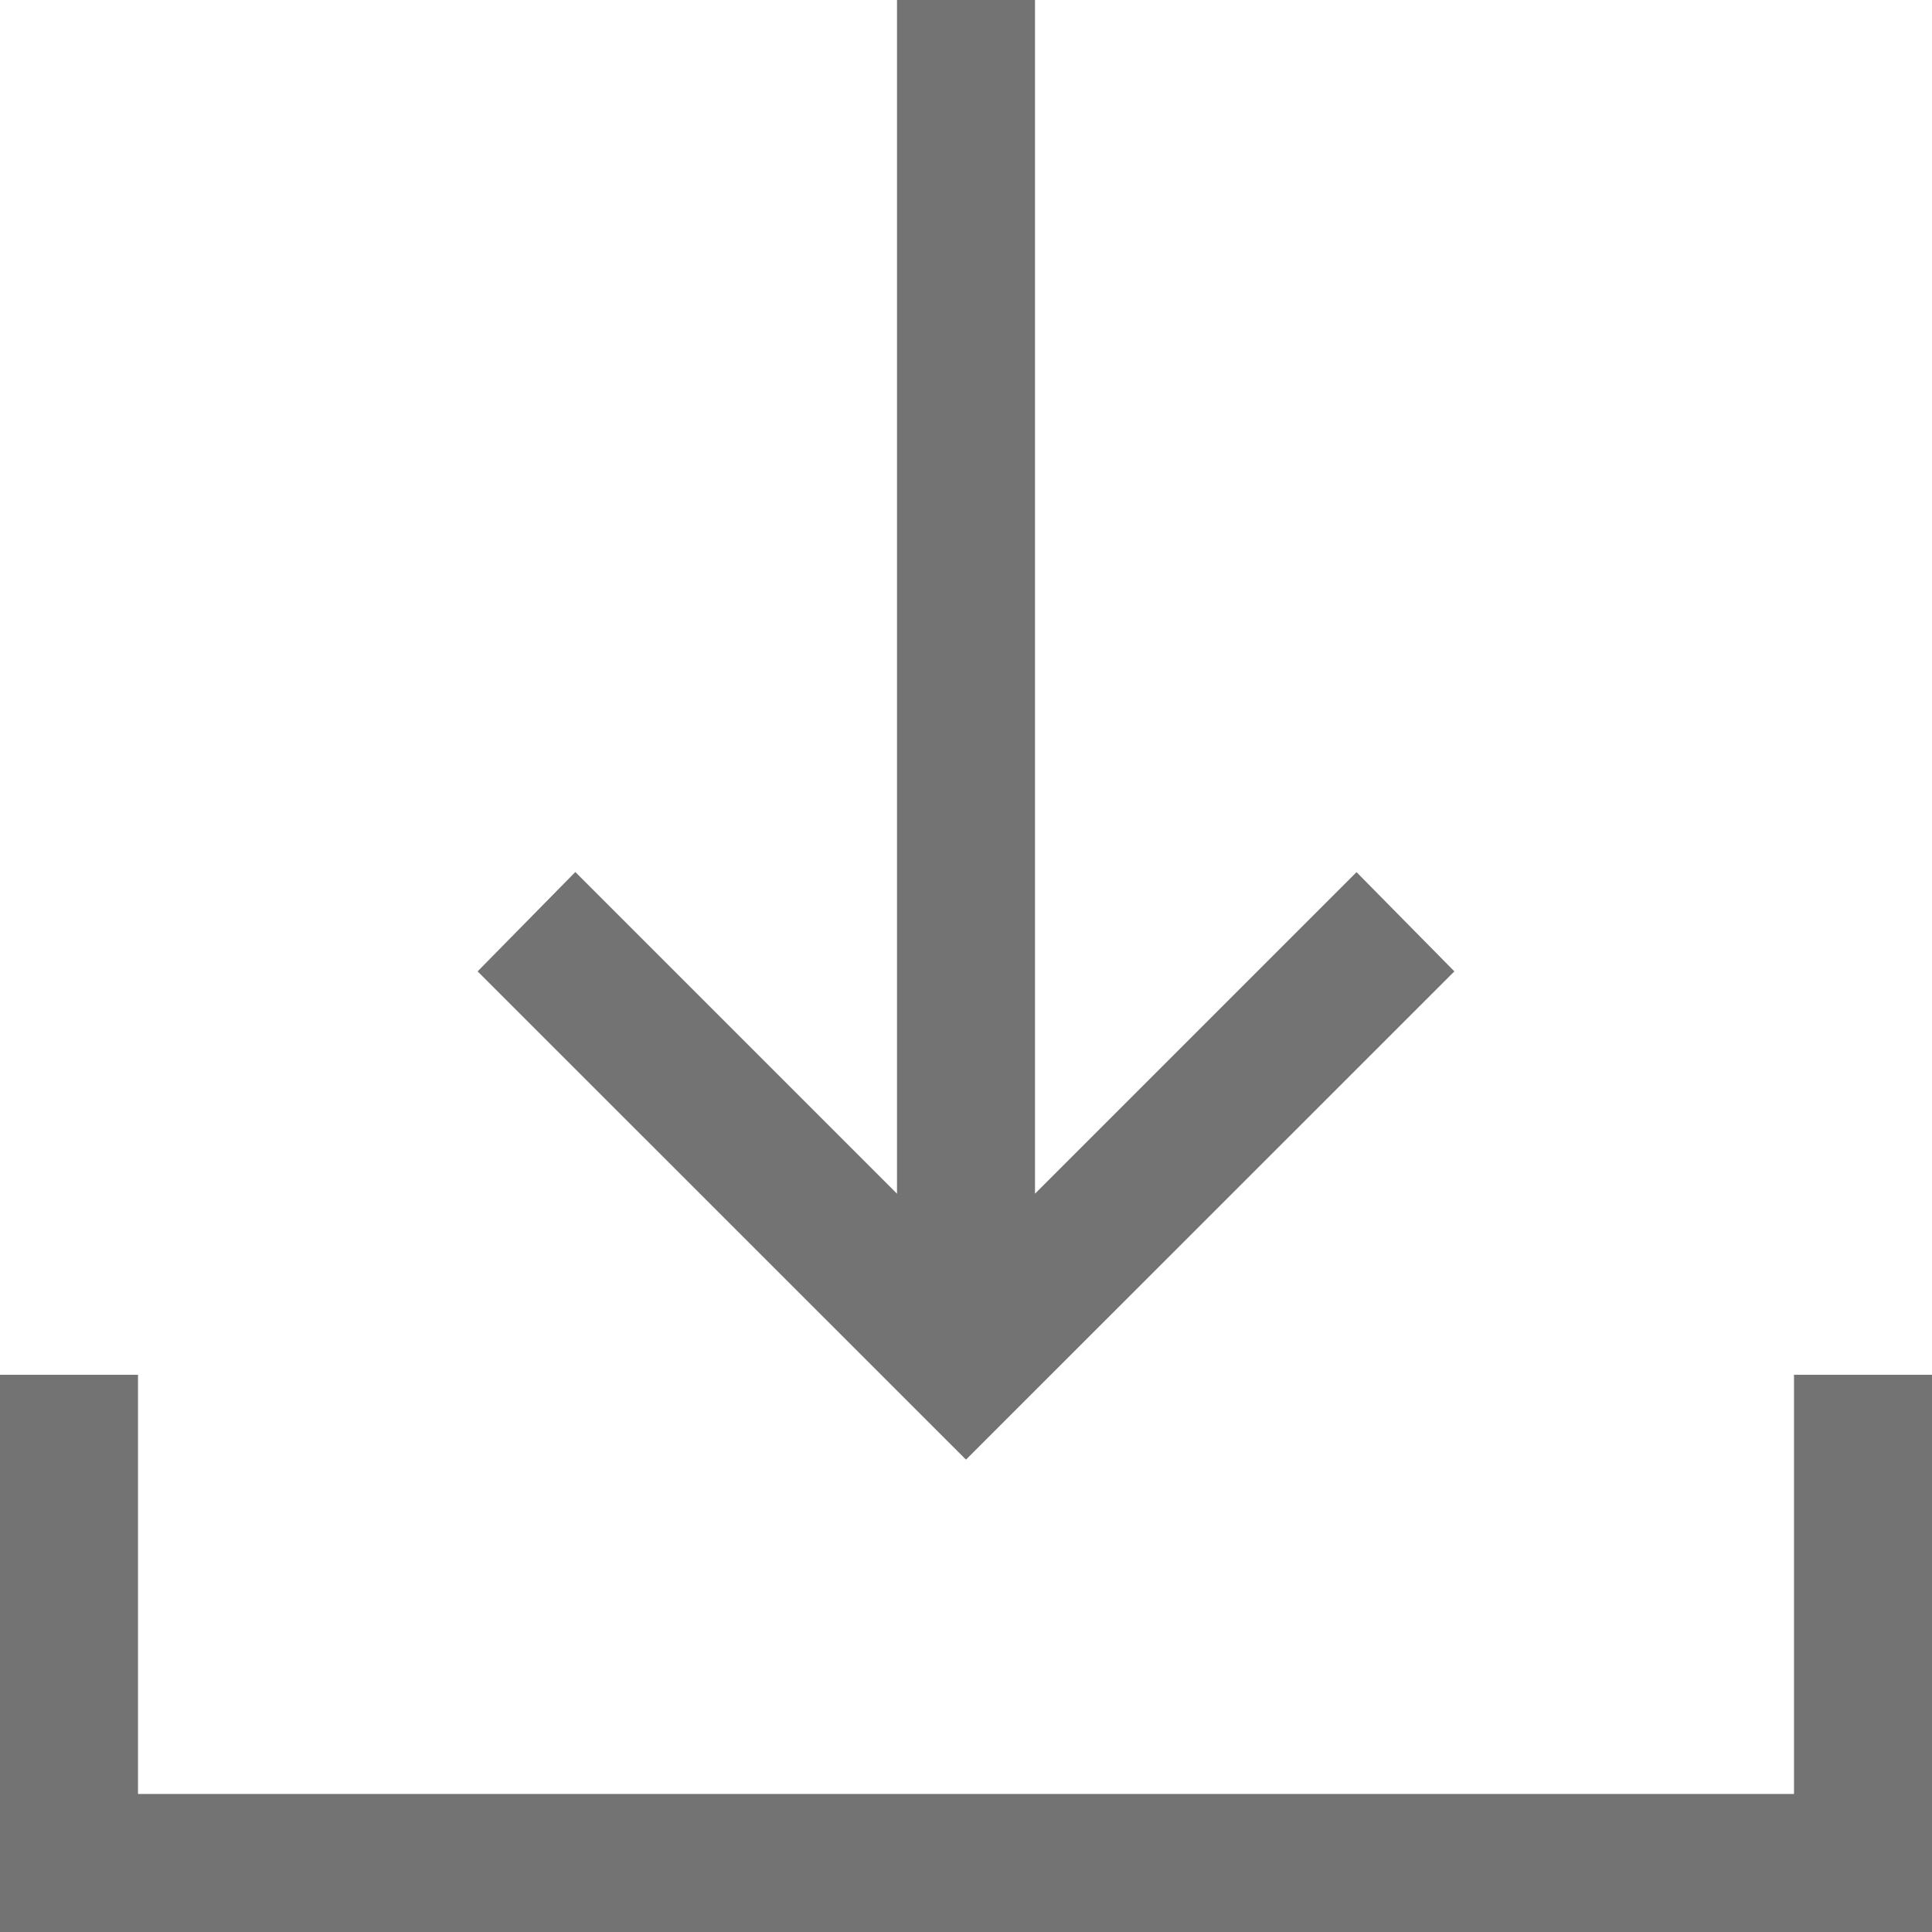
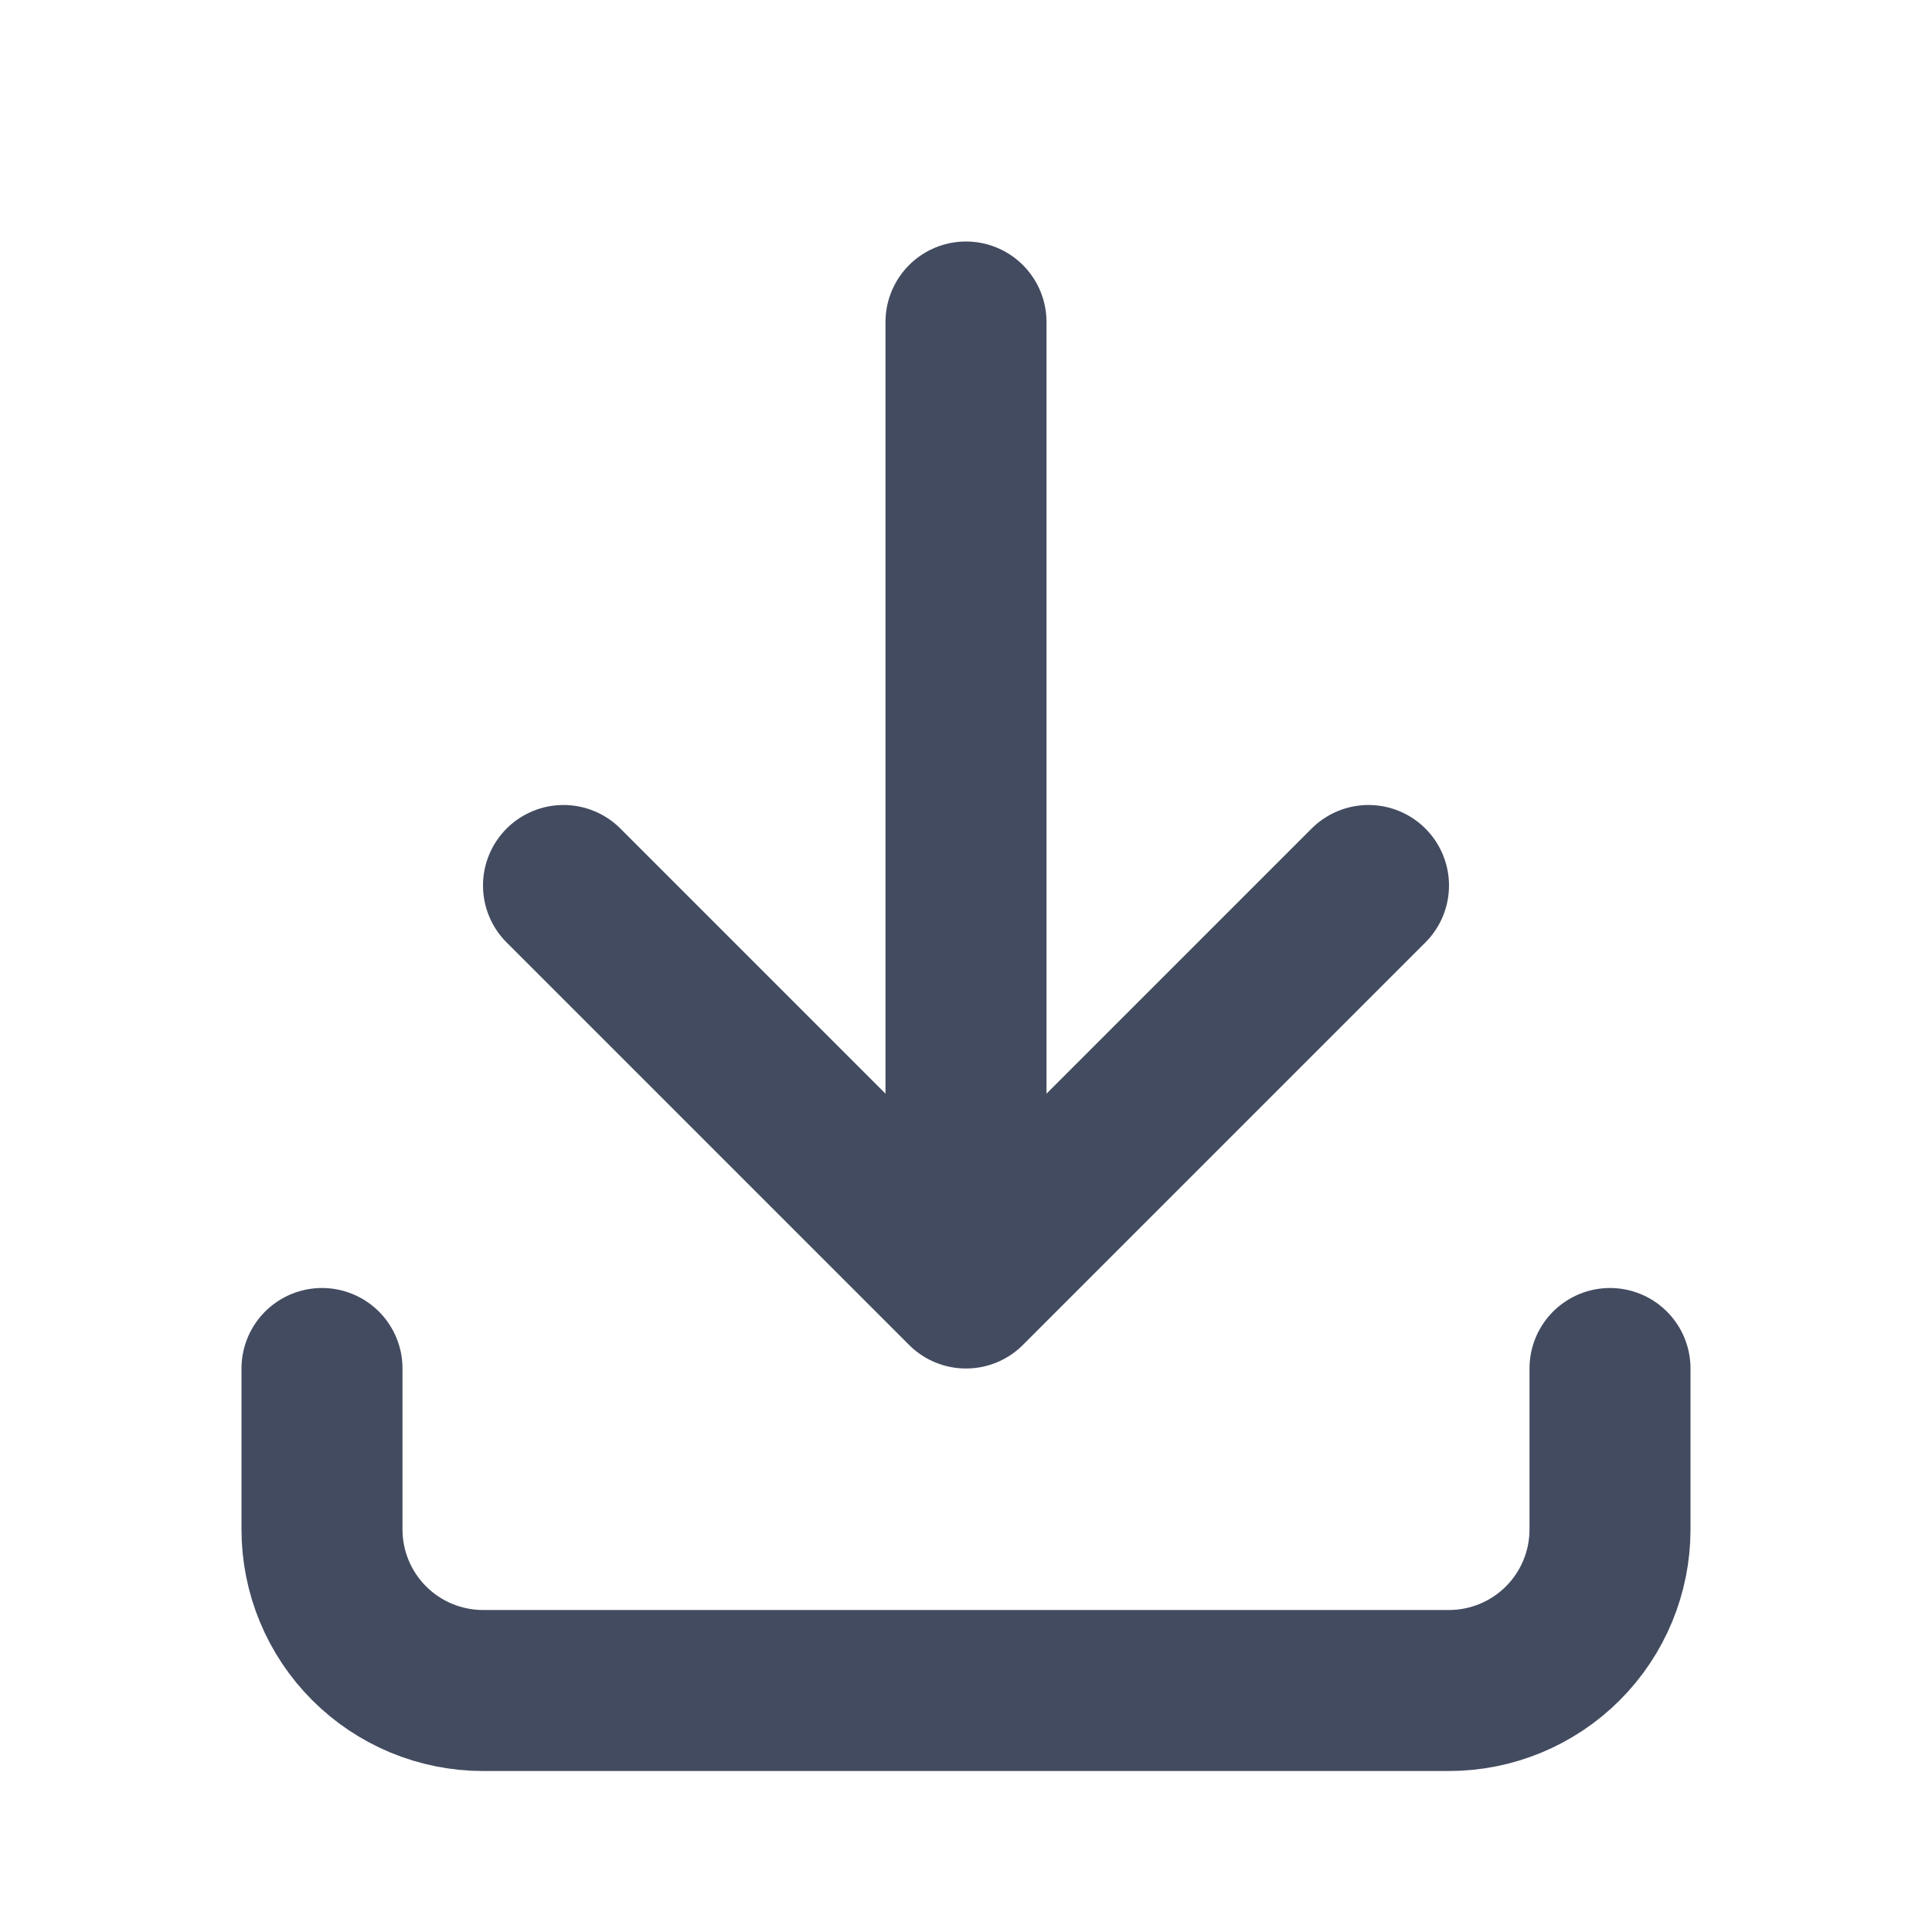
- <svg xmlns="http://www.w3.org/2000/svg" width="14" height="14" viewBox="0 0 14 14" fill="none">
-   <path d="M7 10.577L3.461 7.039L4.169 6.319L6.5 8.65V0H7.5V8.65L9.83 6.32L10.539 7.039L7 10.577ZM0 14V9.962H1V13H13V9.962H14V14H0Z" fill="#737373" />
+ <svg xmlns="http://www.w3.org/2000/svg" width="24" height="24" viewBox="0 0 24 24" fill="none">
+   <path d="M4 17V19C4 19.53 4.211 20.039 4.586 20.414C4.961 20.789 5.47 21 6 21H18C18.53 21 19.039 20.789 19.414 20.414C19.789 20.039 20 19.53 20 19V17M7 11L12 16M12 16L17 11M12 16V4" stroke="#434B60" stroke-width="2" stroke-linecap="round" stroke-linejoin="round" />
</svg>
